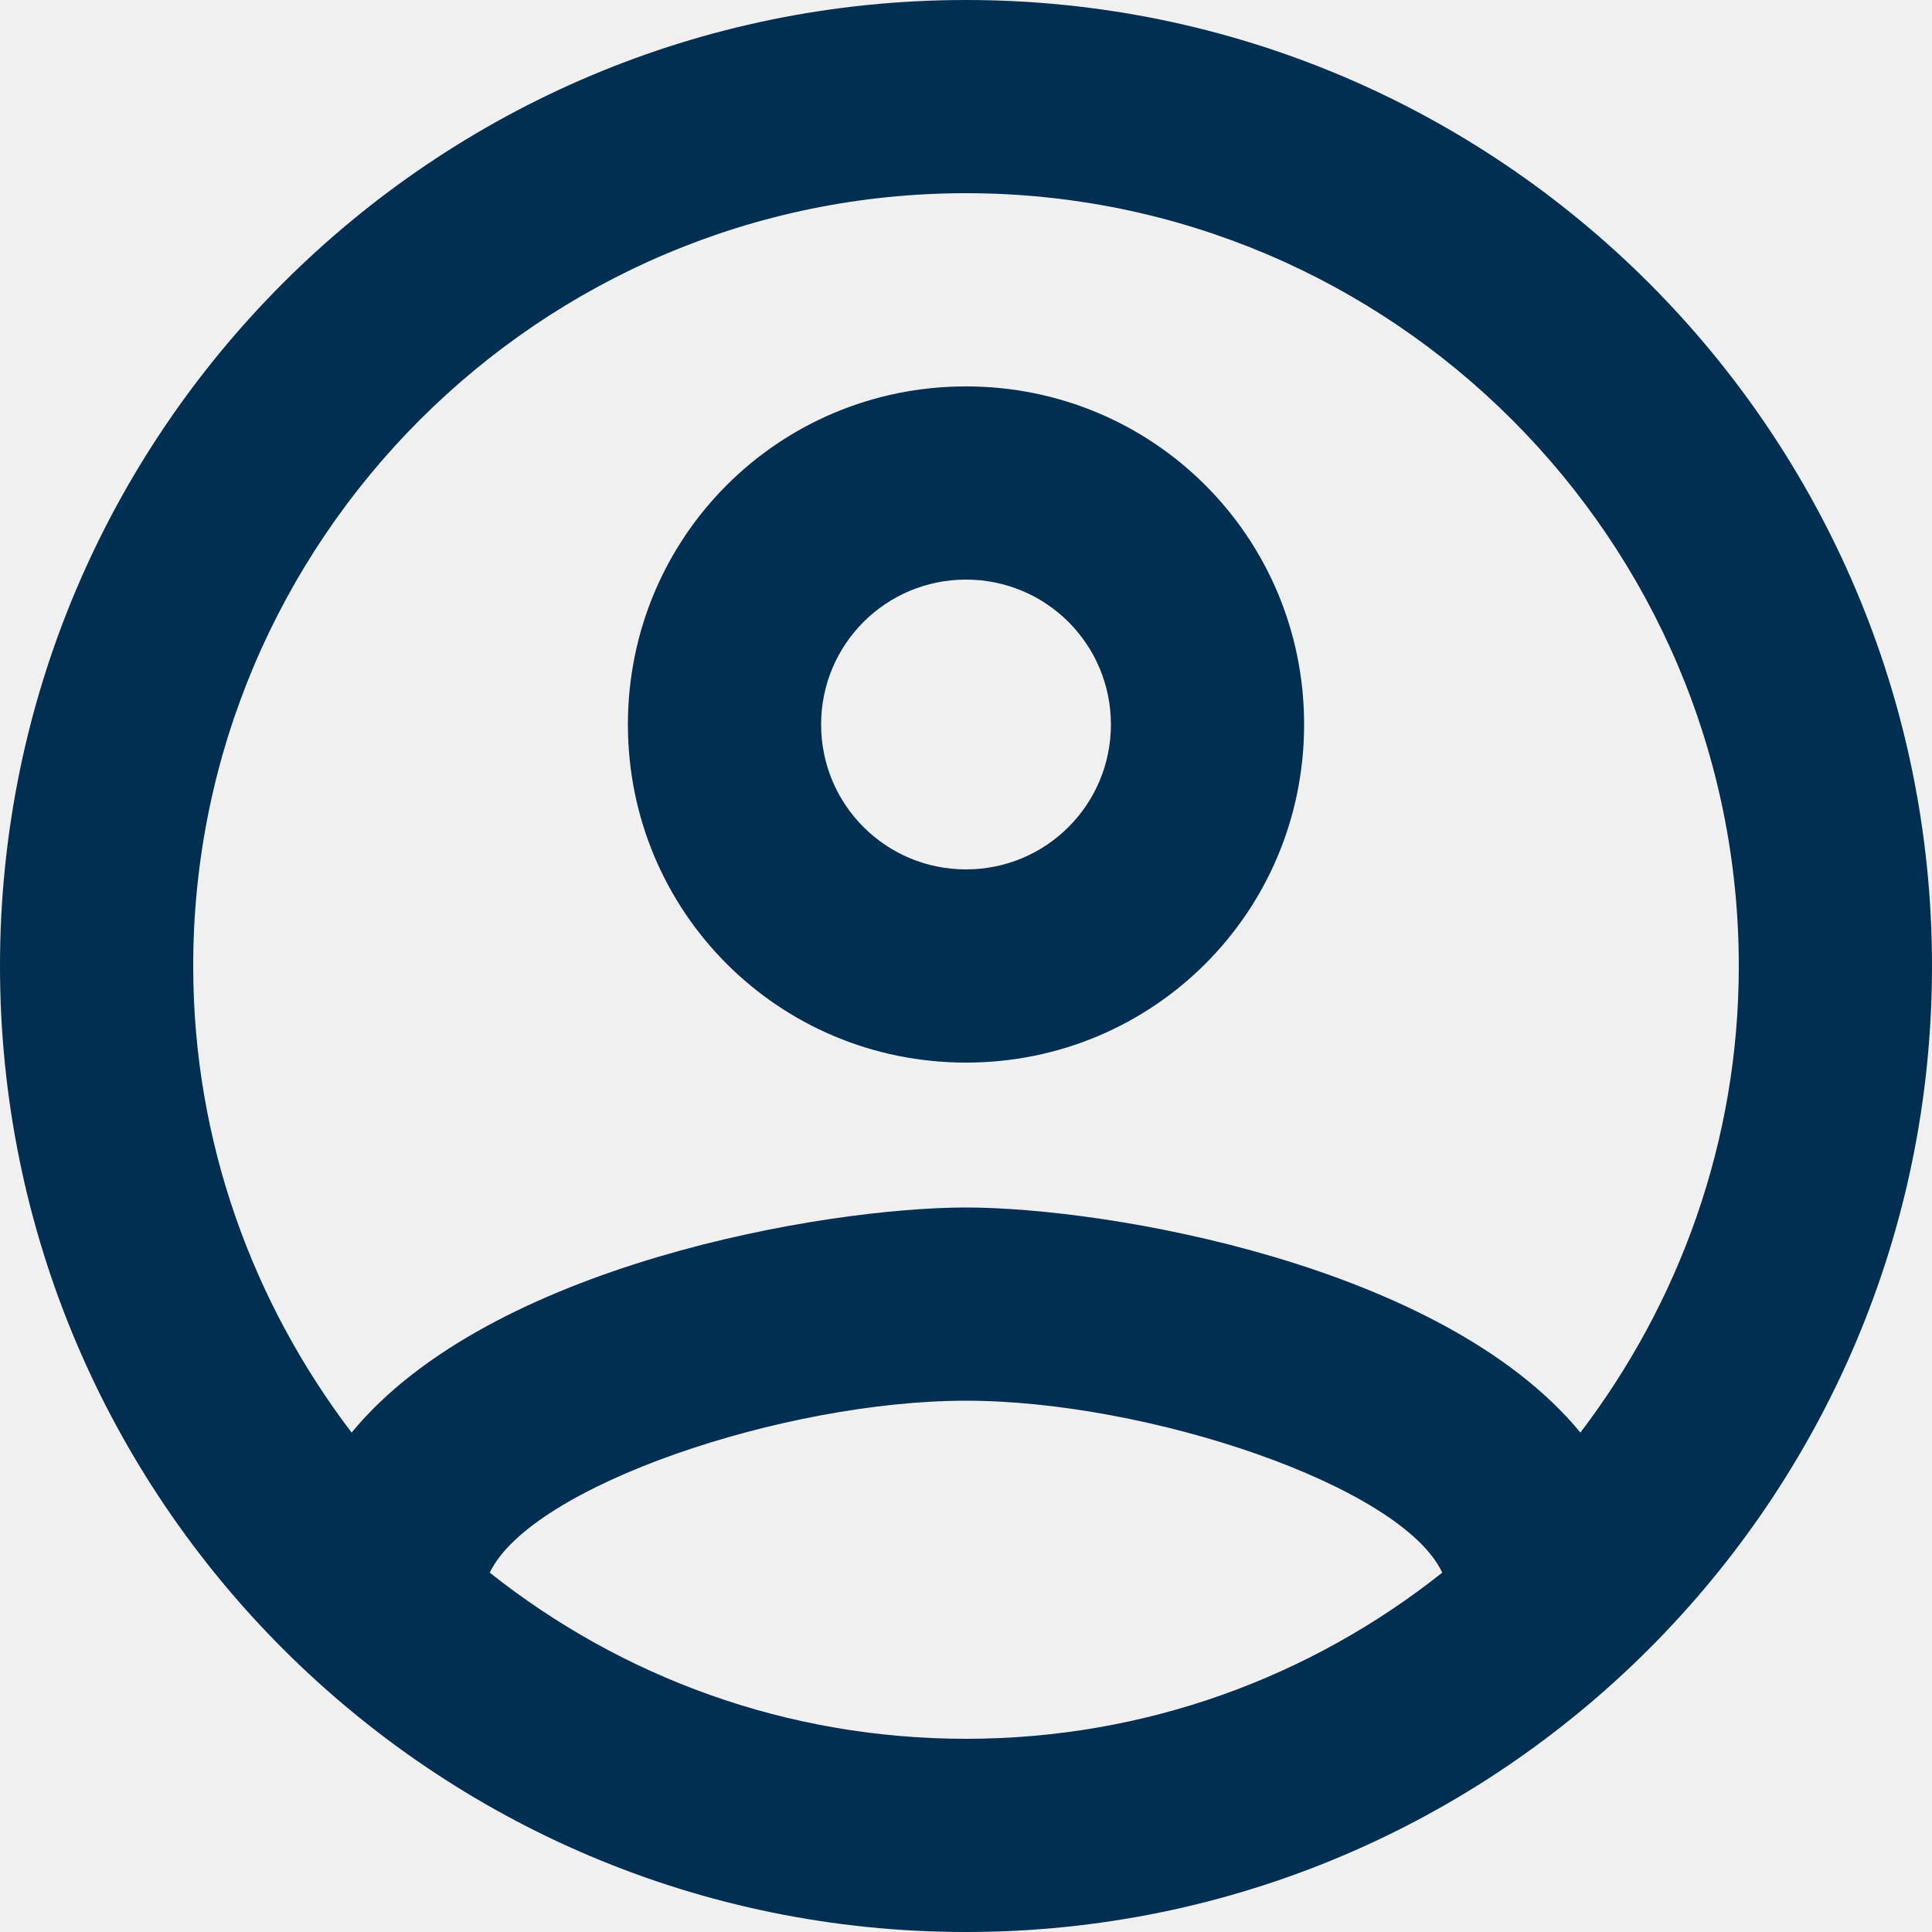
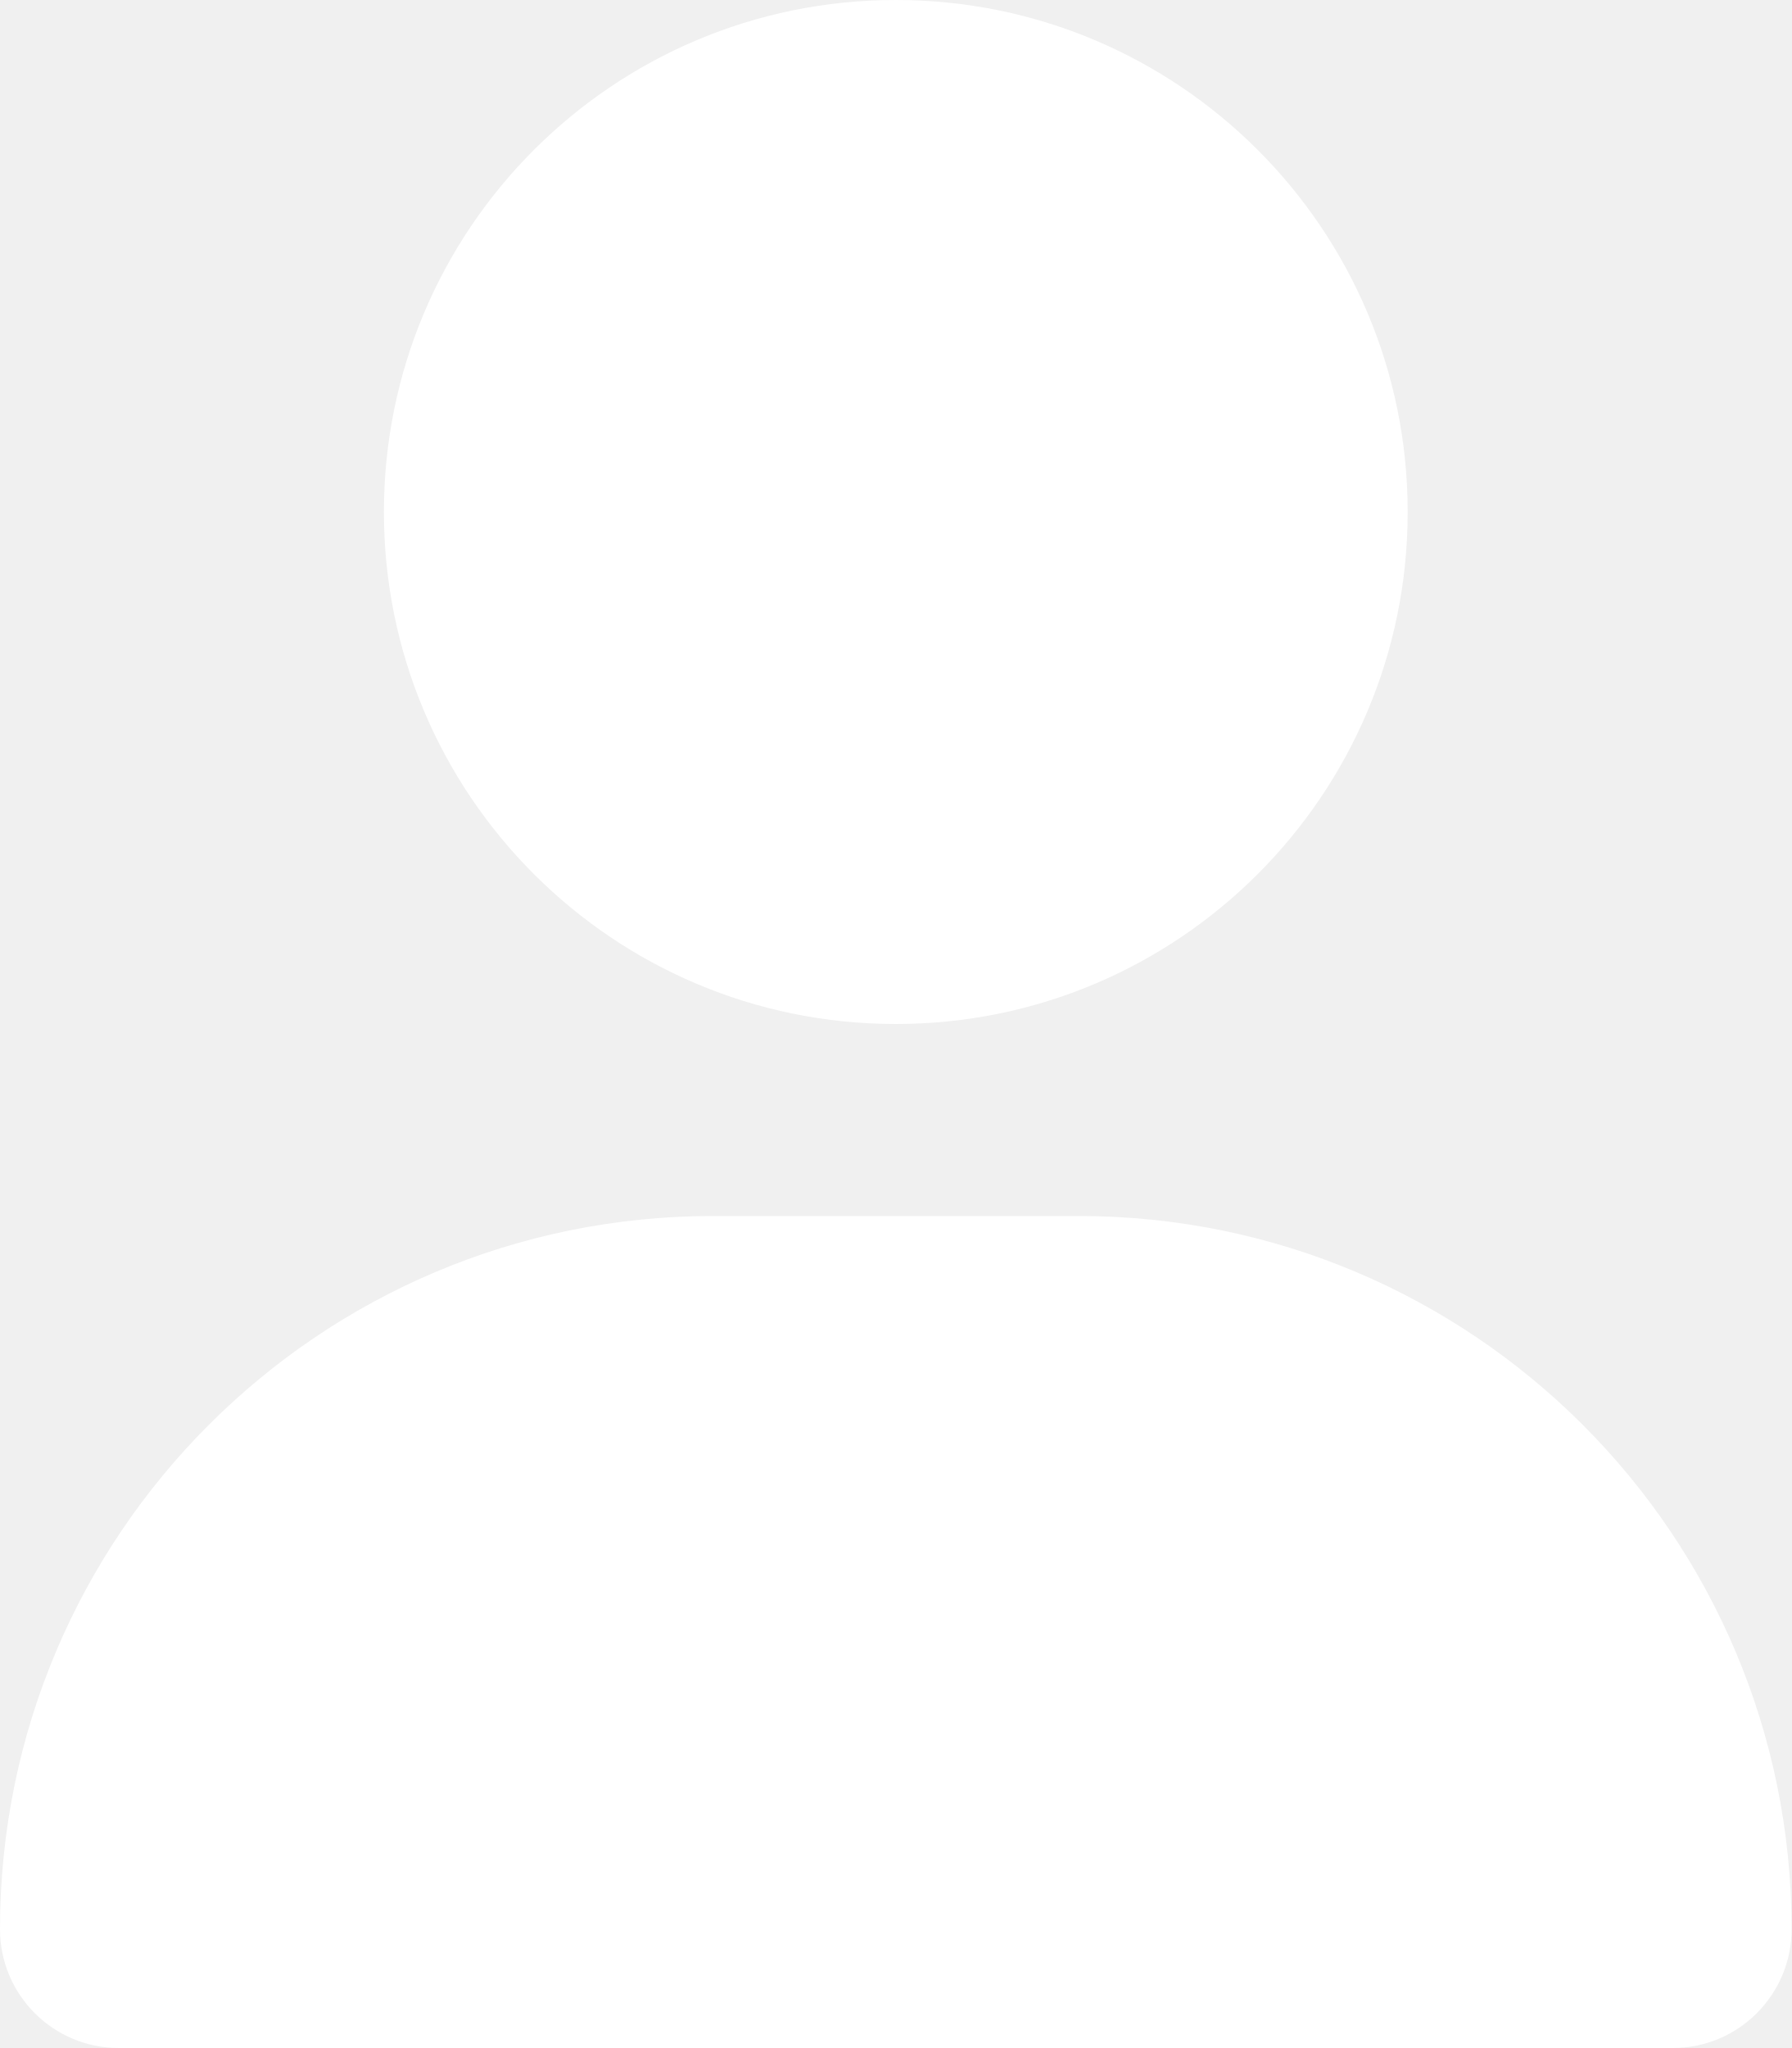
- <svg xmlns="http://www.w3.org/2000/svg" width="32" height="32" viewBox="0 0 32 32" fill="none">
-   <path d="M16 0C7.168 0 0 7.168 0 16C0 24.832 7.168 32 16 32C24.832 32 32 24.832 32 16C32 7.168 24.832 0 16 0ZM8.112 26.048C8.8 24.608 12.992 23.2 16 23.2C19.008 23.2 23.216 24.608 23.888 26.048C21.712 27.776 18.976 28.8 16 28.8C13.024 28.8 10.288 27.776 8.112 26.048ZM26.176 23.728C23.888 20.944 18.336 20 16 20C13.664 20 8.112 20.944 5.824 23.728C4.192 21.584 3.2 18.912 3.2 16C3.2 8.944 8.944 3.2 16 3.2C23.056 3.2 28.8 8.944 28.8 16C28.8 18.912 27.808 21.584 26.176 23.728V23.728ZM16 6.4C12.896 6.4 10.4 8.896 10.4 12C10.4 15.104 12.896 17.6 16 17.6C19.104 17.6 21.6 15.104 21.6 12C21.6 8.896 19.104 6.4 16 6.4ZM16 14.4C14.672 14.4 13.6 13.328 13.6 12C13.6 10.672 14.672 9.6 16 9.6C17.328 9.6 18.4 10.672 18.4 12C18.4 13.328 17.328 14.4 16 14.4Z" fill="#002F52" />
+ <svg xmlns="http://www.w3.org/2000/svg" viewBox="0 0 448 512">
+   <path fill="#ffffff" d="M224 256A128 128 0 1 0 224 0a128 128 0 1 0 0 256zm-45.7 48C79.8 304 0 383.8 0 482.3C0 498.7 13.3 512 29.7 512l388.6 0c16.4 0 29.7-13.3 29.7-29.7C448 383.8 368.2 304 269.7 304l-91.4 0z" />
</svg>
